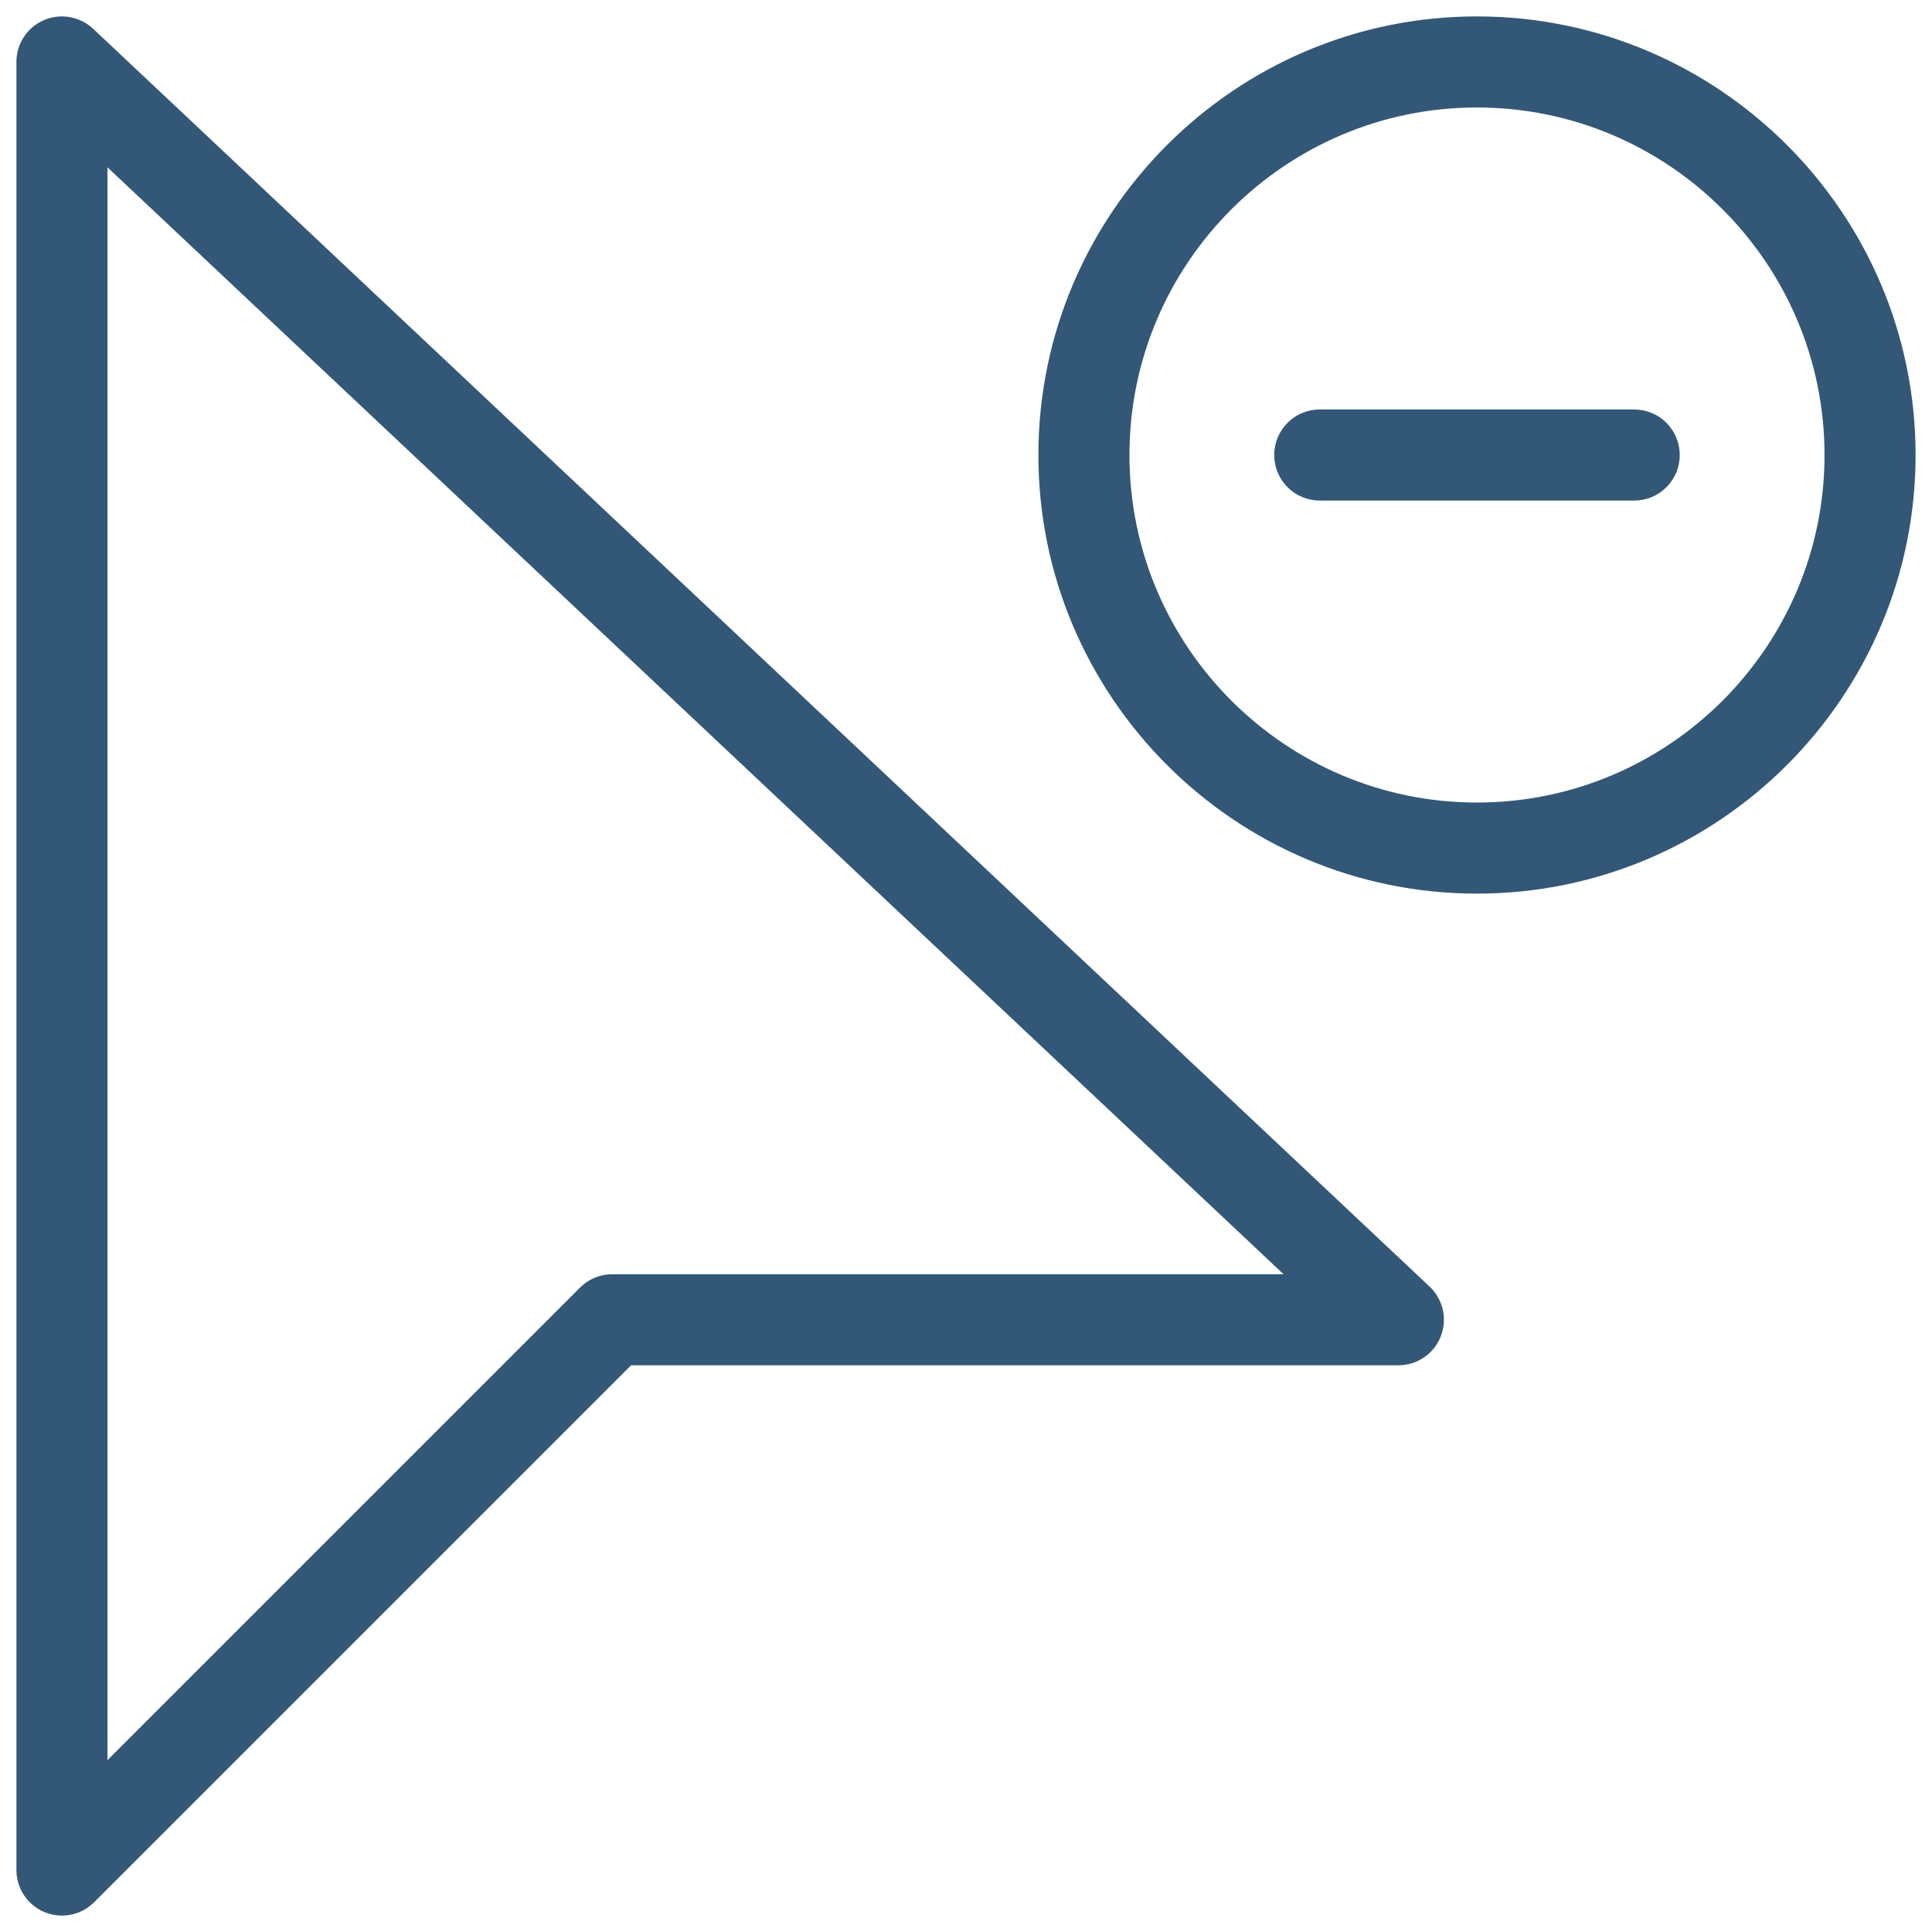
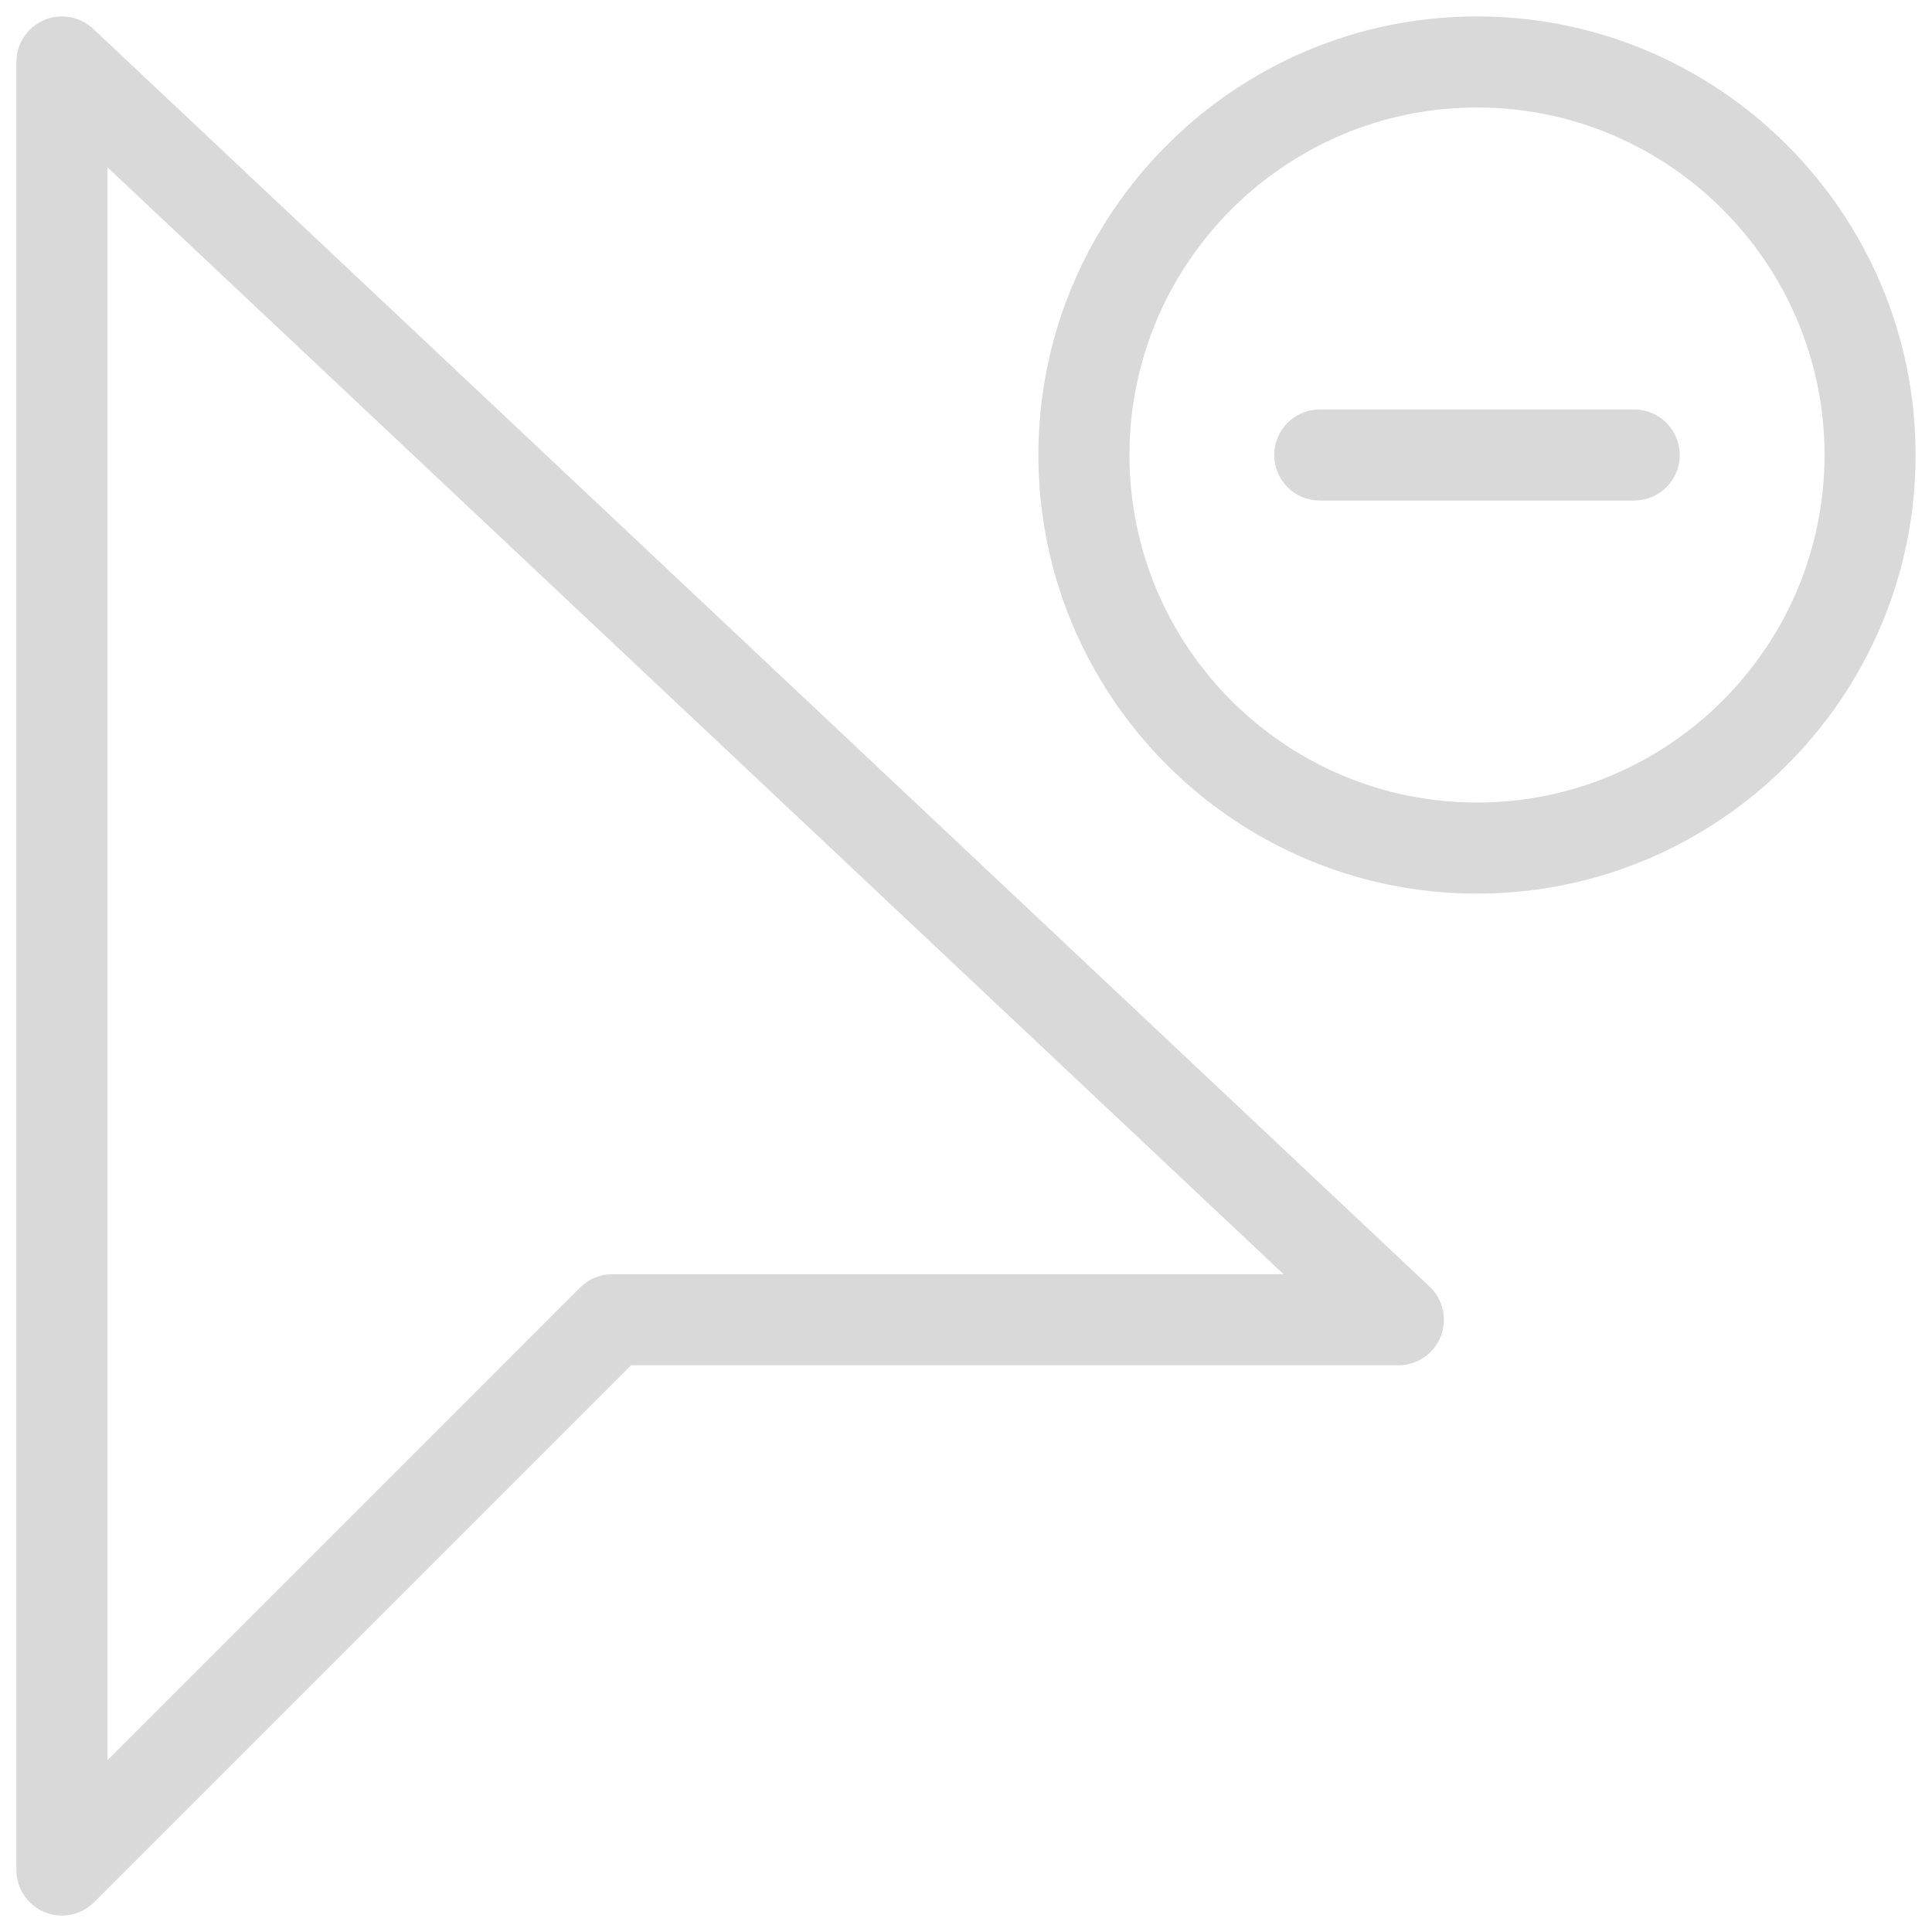
<svg xmlns="http://www.w3.org/2000/svg" version="1.1" id="Layer_1" x="0px" y="0px" viewBox="0 0 512 512" style="enable-background:new 0 0 512 512;" xml:space="preserve">
  <defs id="defs47" />
-   <g id="g12" transform="matrix(0.9765625,0,0,0.9765625,6,6)" style="stroke-width:3.379;fill:#335777;fill-opacity:1;stroke:#335777;stroke-opacity:1;stroke-miterlimit:4;stroke-dasharray:none">
-     <g id="g10" style="stroke-width:3.379;fill:#335777;fill-opacity:1;stroke:#335777;stroke-opacity:1;stroke-miterlimit:4;stroke-dasharray:none">
-       <g id="g8" style="stroke-width:3.379;fill:#335777;fill-opacity:1;stroke:#335777;stroke-opacity:1;stroke-miterlimit:4;stroke-dasharray:none">
-         <path d="m 394.667,0 c -64.688,0 -117.333,52.635 -117.333,117.333 0,64.698 52.646,117.333 117.333,117.333 C 459.354,234.666 512,182.031 512,117.333 512,52.635 459.354,0 394.667,0 Z m 0,213.333 c -52.938,0 -96,-43.063 -96,-96 0,-52.937 43.063,-96 96,-96 52.937,0 96,43.063 96,96 0,52.937 -43.063,96 -96,96 z" id="path2" style="stroke-width:3.379;fill:#335777;fill-opacity:1;stroke:#335777;stroke-opacity:1;stroke-miterlimit:4;stroke-dasharray:none" />
-         <path d="M 437.333,106.667 H 352 c -5.896,0 -10.667,4.771 -10.667,10.667 0,5.896 4.771,10.667 10.667,10.667 h 85.333 c 5.896,0 10.667,-4.771 10.667,-10.667 0,-5.896 -4.771,-10.667 -10.667,-10.667 z" id="path4" style="stroke-width:3.379;fill:#335777;fill-opacity:1;stroke:#335777;stroke-opacity:1;stroke-miterlimit:4;stroke-dasharray:none" />
-         <path d="M 17.979,2.896 C 14.875,-0.01 10.292,-0.802 6.438,0.875 2.521,2.563 0,6.406 0,10.667 v 490.667 c 0,4.313 2.604,8.208 6.583,9.854 1.313,0.552 2.709,0.812 4.084,0.812 2.771,0 5.5,-1.083 7.542,-3.125 L 164.417,362.667 h 208.917 c 4.375,0 8.313,-2.667 9.917,-6.74 1.604,-4.063 0.583,-8.698 -2.604,-11.698 z M 160,341.333 c -2.833,0 -5.542,1.125 -7.542,3.125 L 21.333,475.583 V 35.354 l 325.104,305.979 z" id="path6" style="stroke-width:3.379;fill:#335777;fill-opacity:1;stroke:#335777;stroke-opacity:1;stroke-miterlimit:4;stroke-dasharray:none" />
+   <g id="g12" transform="matrix(0.9765625,0,0,0.9765625,6,6)" style="stroke-width:3.379;fill:#D9D9D9;fill-opacity:1;stroke:#D9D9D9;stroke-opacity:1;stroke-miterlimit:4;stroke-dasharray:none">
+     <g id="g10" style="stroke-width:3.379;fill:#D9D9D9;fill-opacity:1;stroke:#D9D9D9;stroke-opacity:1;stroke-miterlimit:4;stroke-dasharray:none">
+       <g id="g8" style="stroke-width:3.379;fill:#D9D9D9;fill-opacity:1;stroke:#D9D9D9;stroke-opacity:1;stroke-miterlimit:4;stroke-dasharray:none">
+         <path d="m 394.667,0 c -64.688,0 -117.333,52.635 -117.333,117.333 0,64.698 52.646,117.333 117.333,117.333 C 459.354,234.666 512,182.031 512,117.333 512,52.635 459.354,0 394.667,0 Z m 0,213.333 c -52.938,0 -96,-43.063 -96,-96 0,-52.937 43.063,-96 96,-96 52.937,0 96,43.063 96,96 0,52.937 -43.063,96 -96,96 z" id="path2" style="stroke-width:3.379;fill:#D9D9D9;fill-opacity:1;stroke:#D9D9D9;stroke-opacity:1;stroke-miterlimit:4;stroke-dasharray:none" />
+         <path d="M 437.333,106.667 H 352 c -5.896,0 -10.667,4.771 -10.667,10.667 0,5.896 4.771,10.667 10.667,10.667 h 85.333 c 5.896,0 10.667,-4.771 10.667,-10.667 0,-5.896 -4.771,-10.667 -10.667,-10.667 z" id="path4" style="stroke-width:3.379;fill:#D9D9D9;fill-opacity:1;stroke:#D9D9D9;stroke-opacity:1;stroke-miterlimit:4;stroke-dasharray:none" />
+         <path d="M 17.979,2.896 C 14.875,-0.01 10.292,-0.802 6.438,0.875 2.521,2.563 0,6.406 0,10.667 v 490.667 c 0,4.313 2.604,8.208 6.583,9.854 1.313,0.552 2.709,0.812 4.084,0.812 2.771,0 5.5,-1.083 7.542,-3.125 L 164.417,362.667 h 208.917 c 4.375,0 8.313,-2.667 9.917,-6.74 1.604,-4.063 0.583,-8.698 -2.604,-11.698 z M 160,341.333 c -2.833,0 -5.542,1.125 -7.542,3.125 L 21.333,475.583 V 35.354 l 325.104,305.979 z" id="path6" style="stroke-width:3.379;fill:#D9D9D9;fill-opacity:1;stroke:#D9D9D9;stroke-opacity:1;stroke-miterlimit:4;stroke-dasharray:none" />
      </g>
    </g>
  </g>
  <g id="g14" />
  <g id="g16" />
  <g id="g18" />
  <g id="g20" />
  <g id="g22" />
  <g id="g24" />
  <g id="g26" />
  <g id="g28" />
  <g id="g30" />
  <g id="g32" />
  <g id="g34" />
  <g id="g36" />
  <g id="g38" />
  <g id="g40" />
  <g id="g42" />
</svg>
